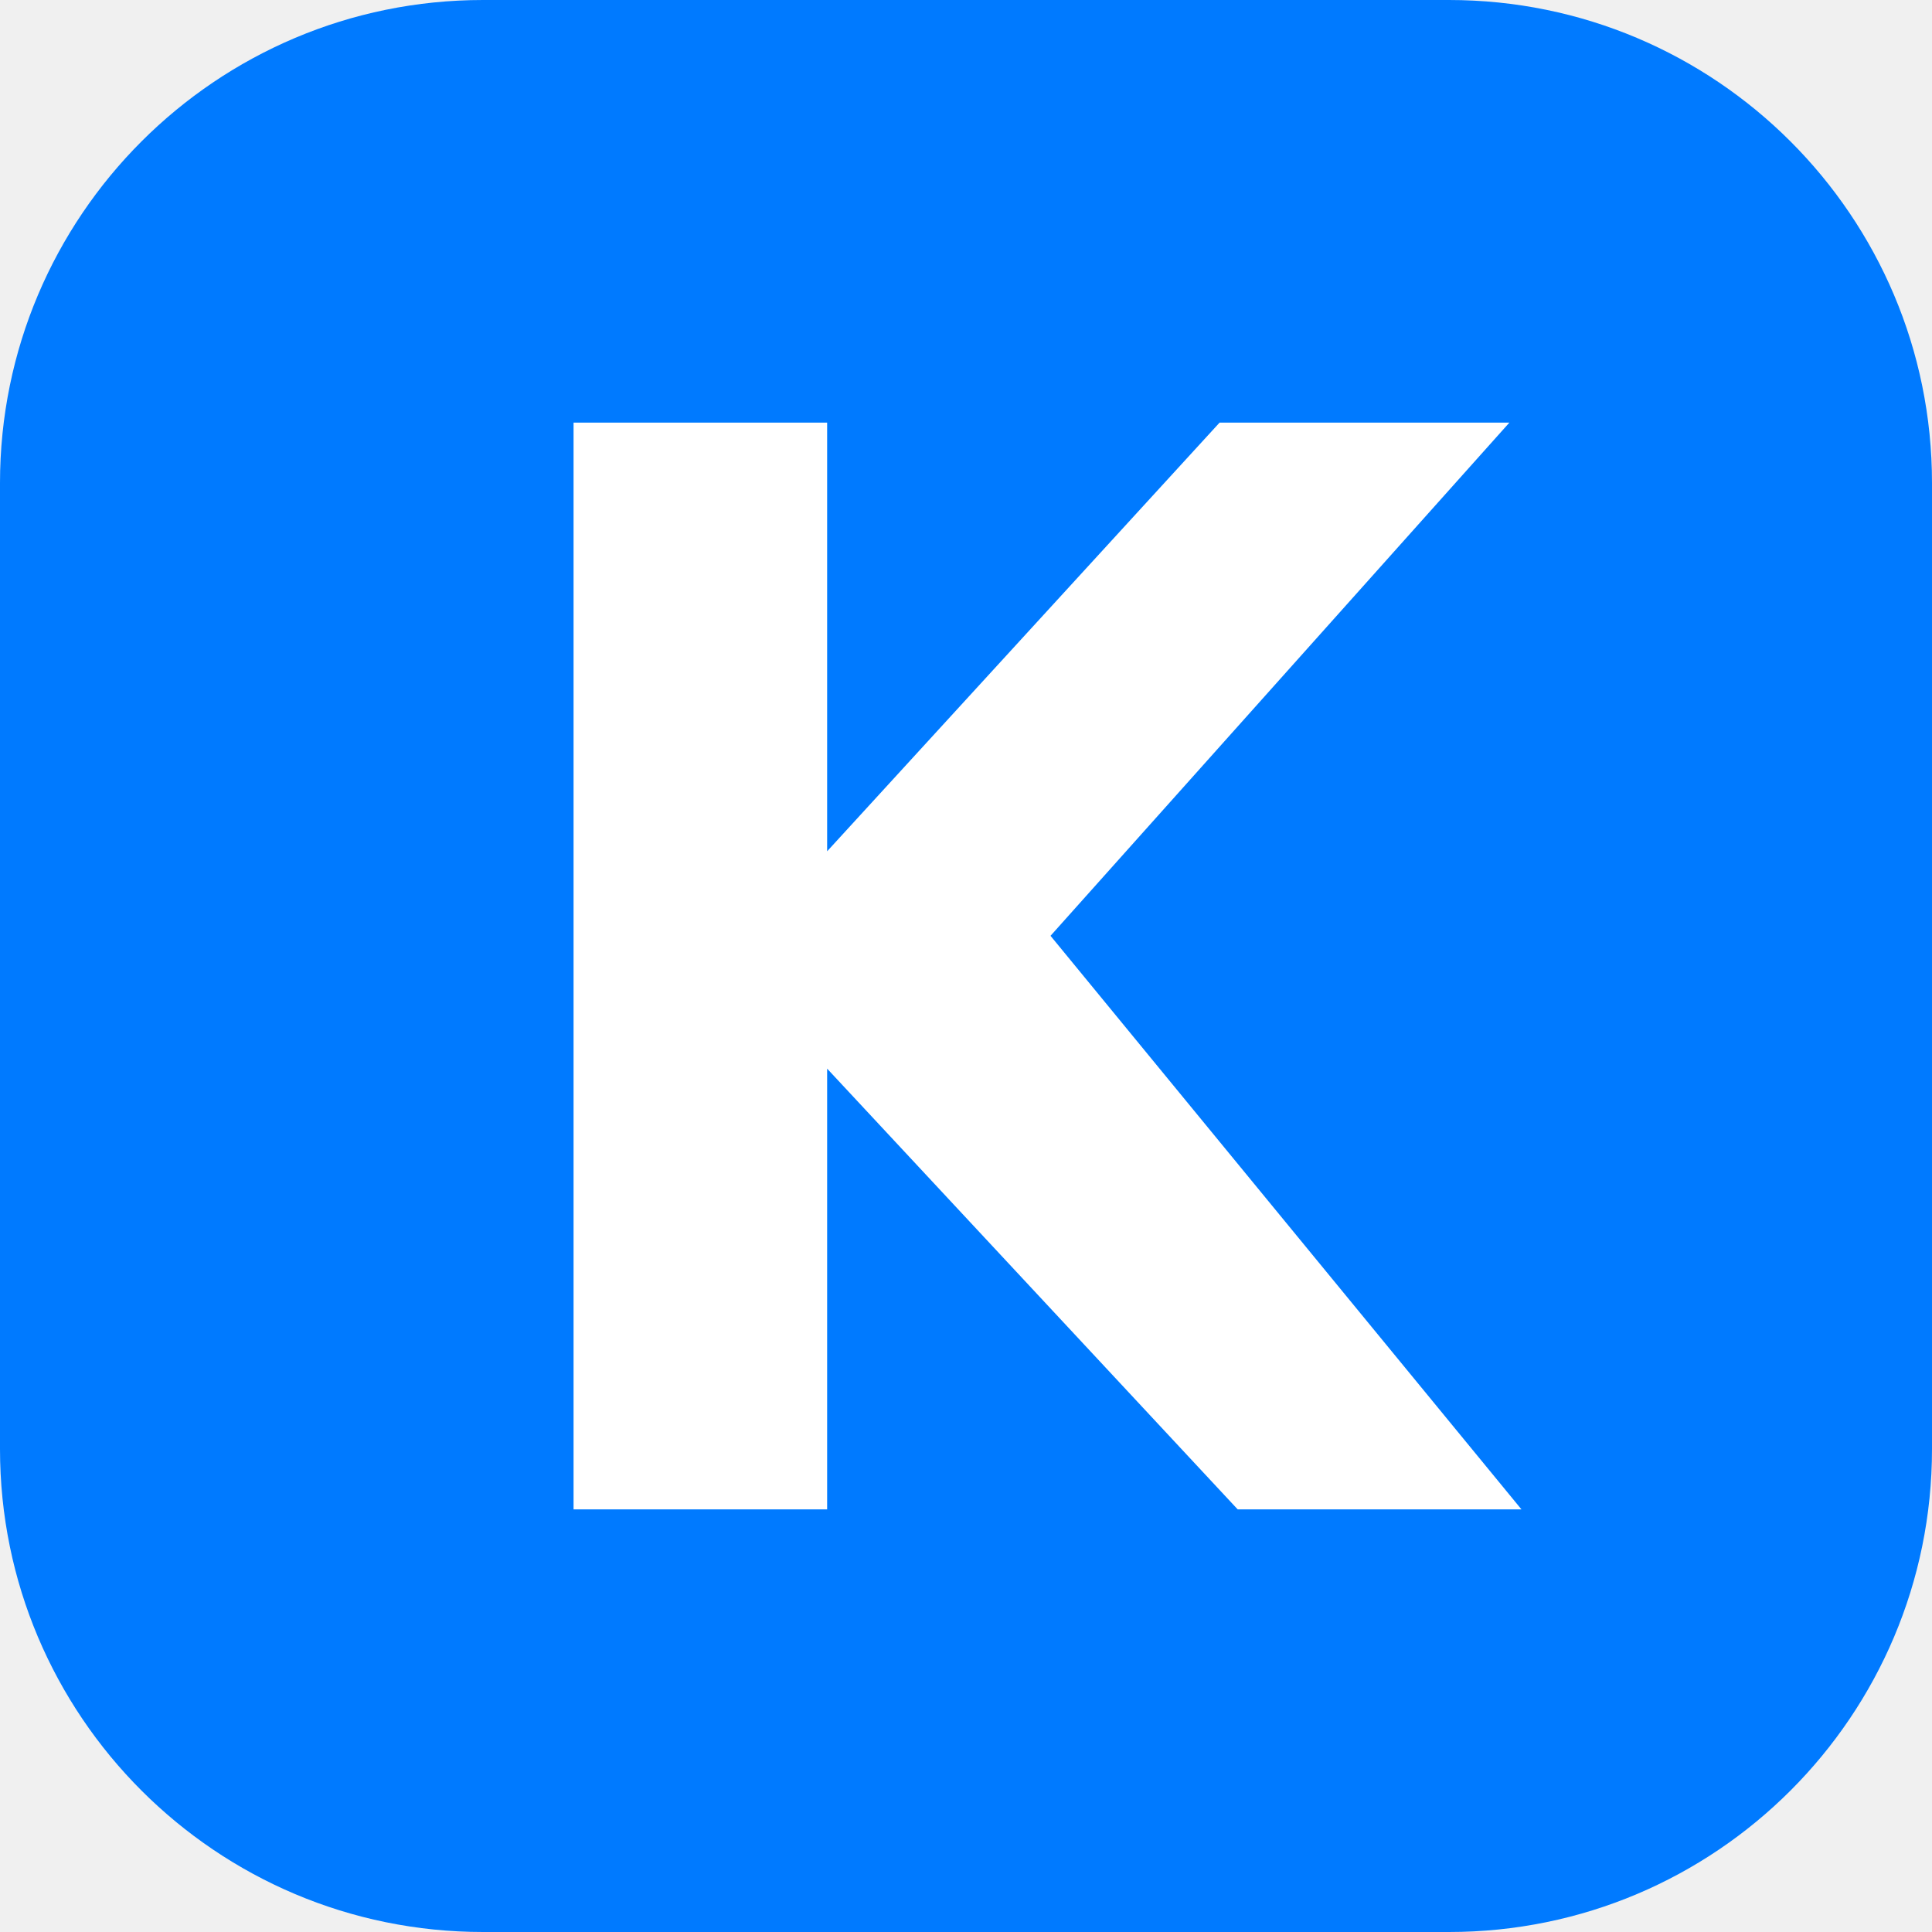
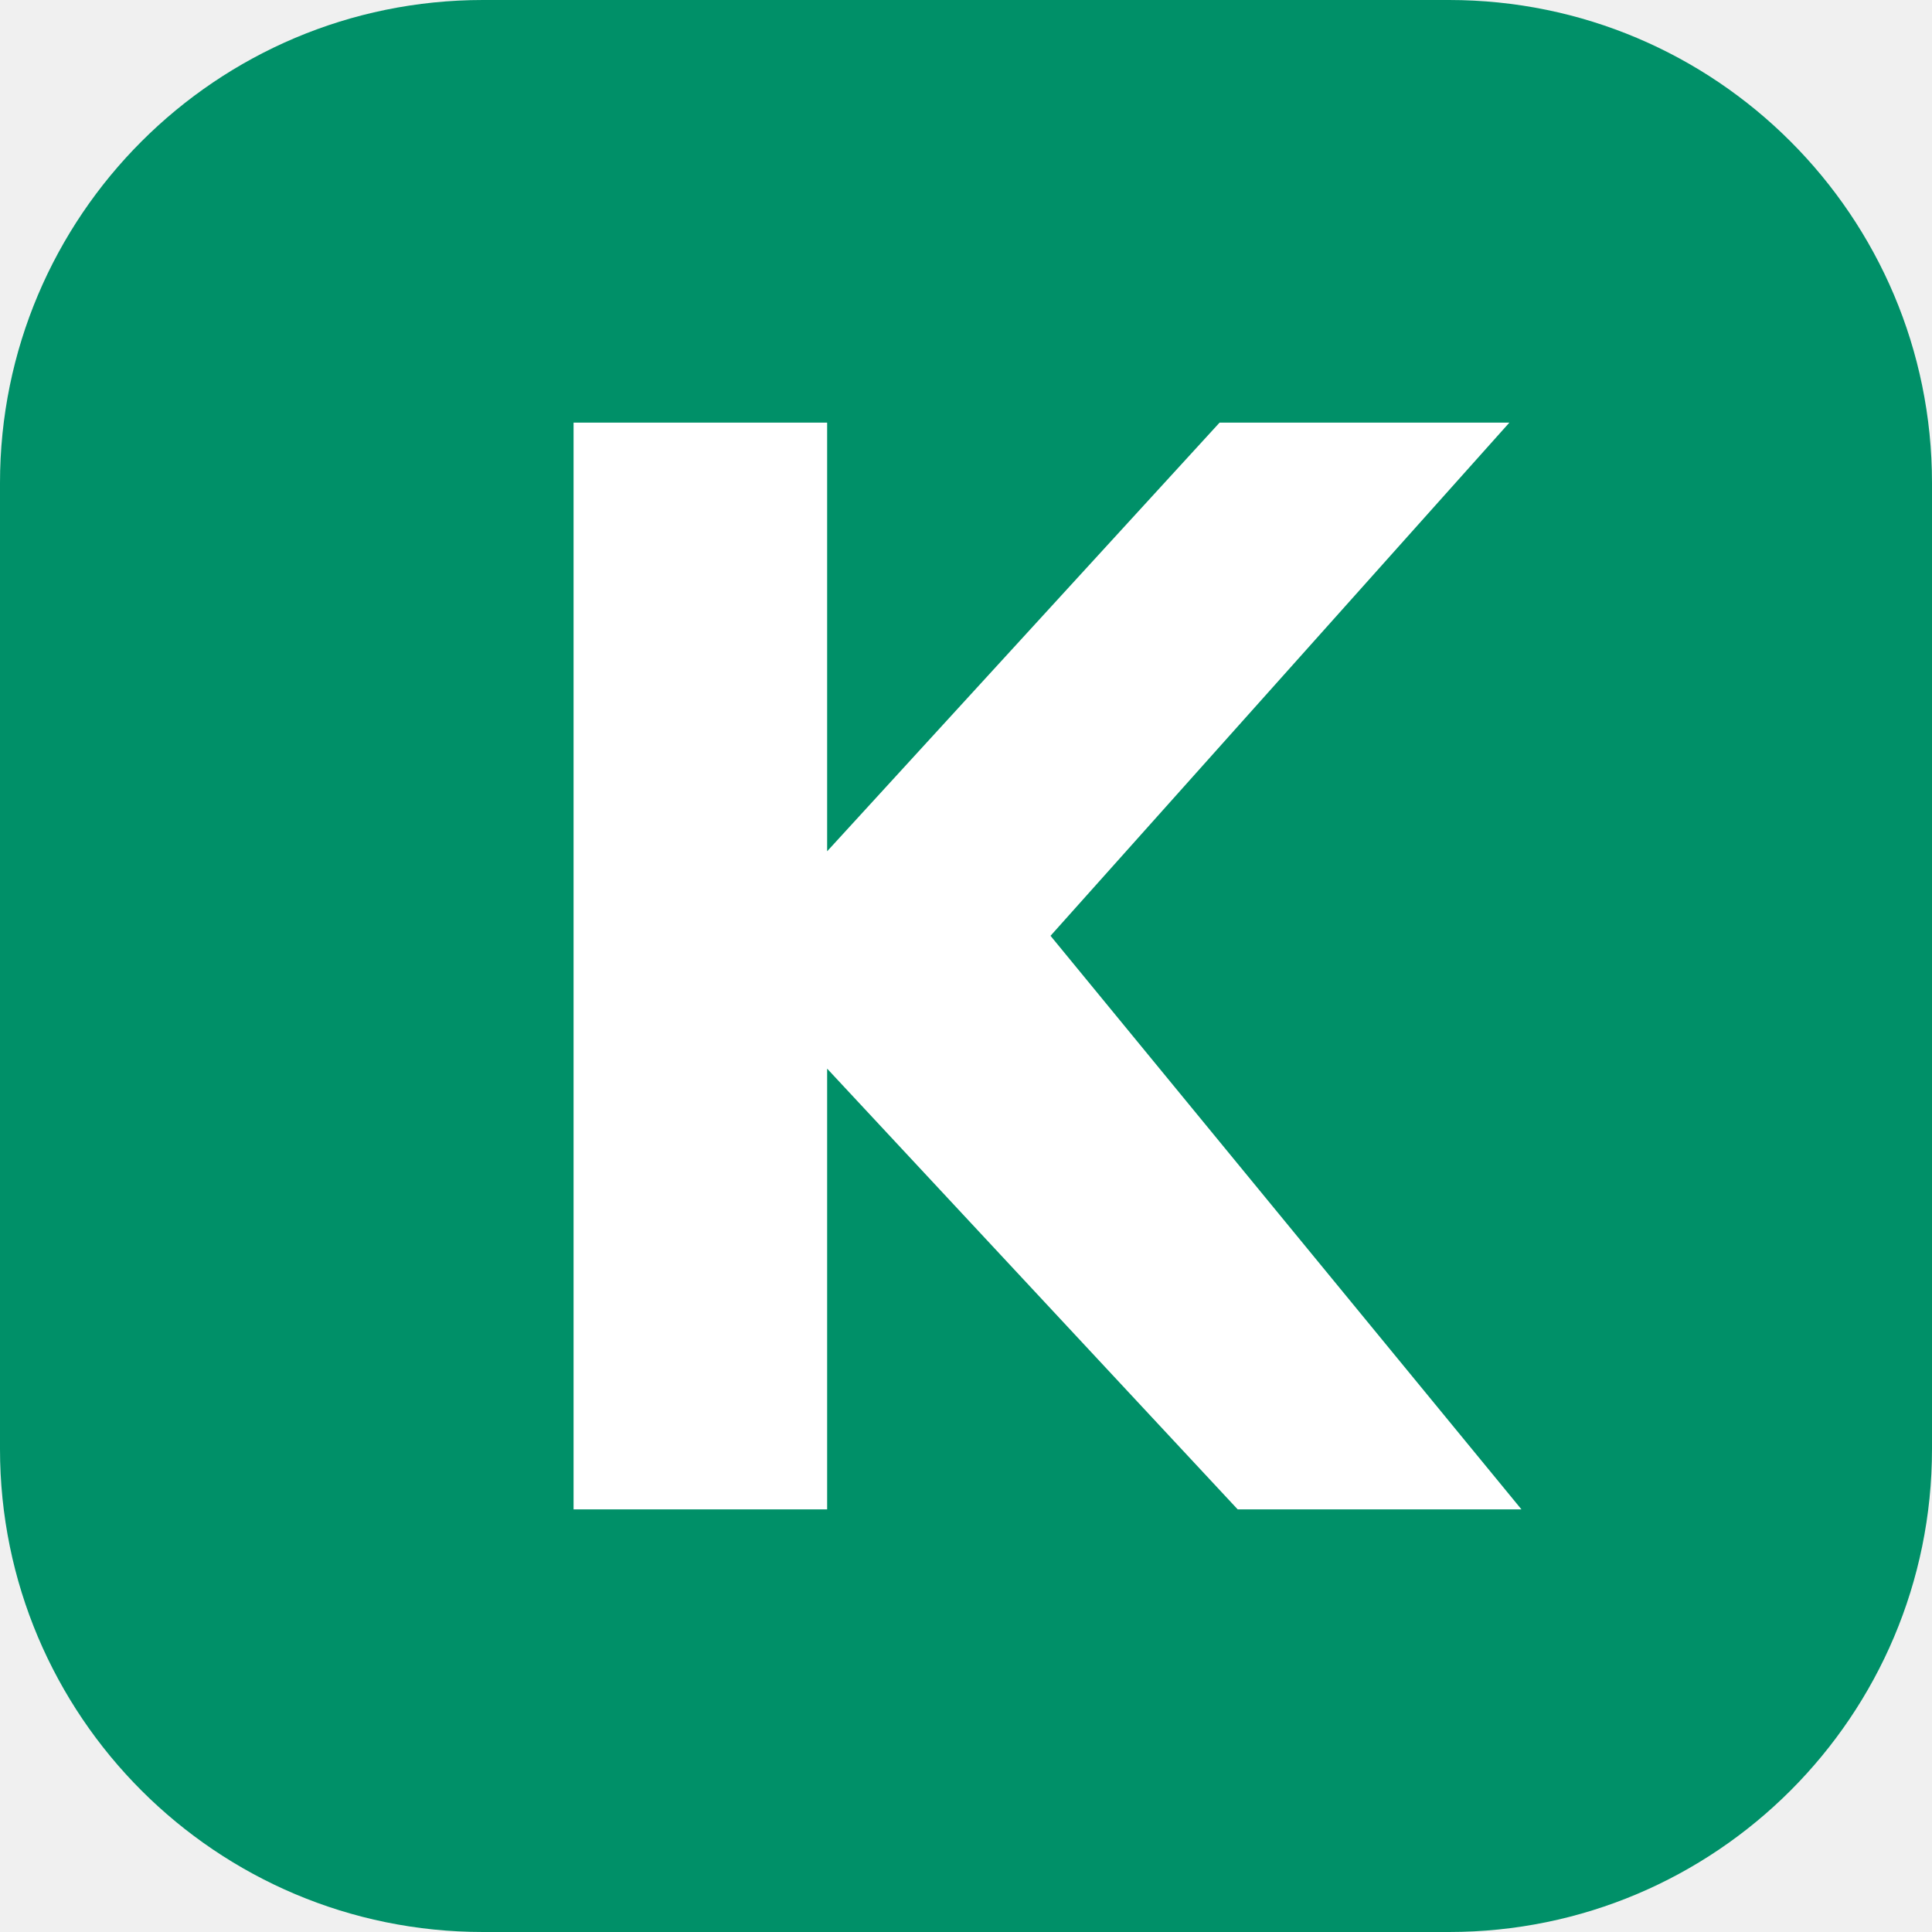
<svg xmlns="http://www.w3.org/2000/svg" viewBox="0 0 32 32">
-   <rect width="32" height="32" rx="8" fill="#007AFF" />
+   <rect width="32" height="32" rx="8" fill="#009068" />
  <path fill="#fff" d="M9.5 7h4.2v7.1L20.2 7H25l-7.6 8.5L25.2 25h-4.7l-6.8-7.3V25H9.5V7z" />
</svg>
